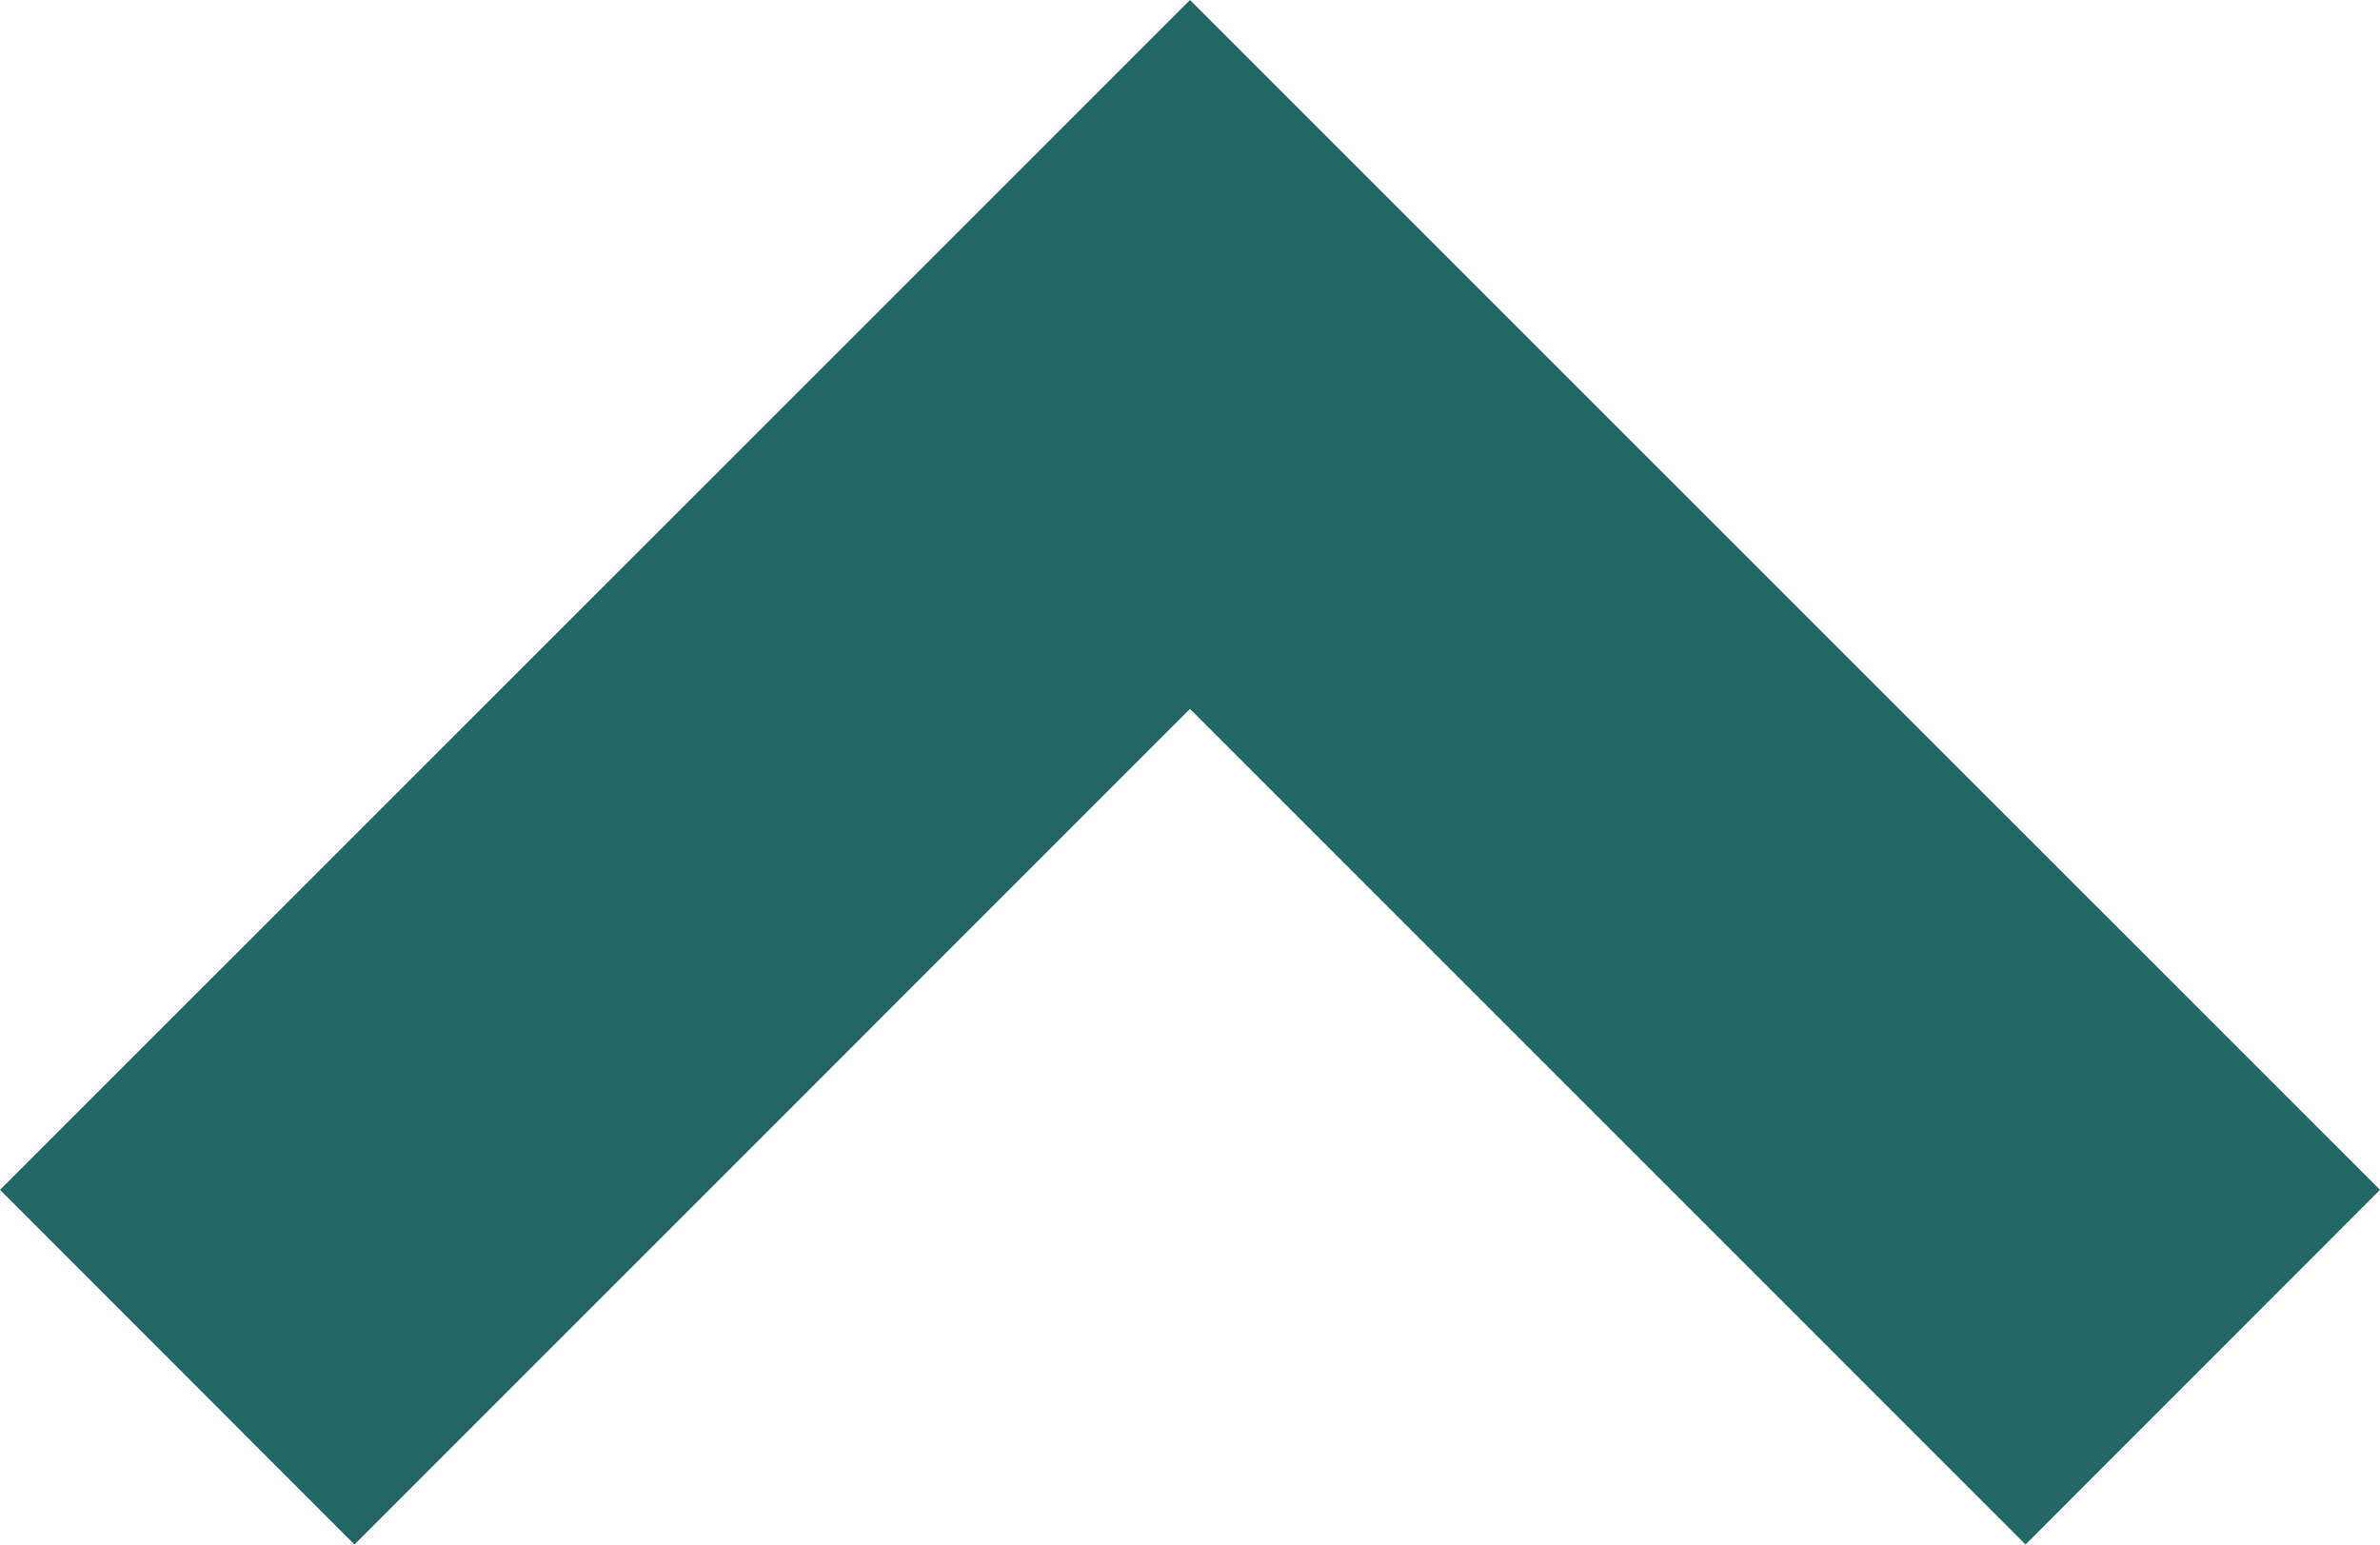
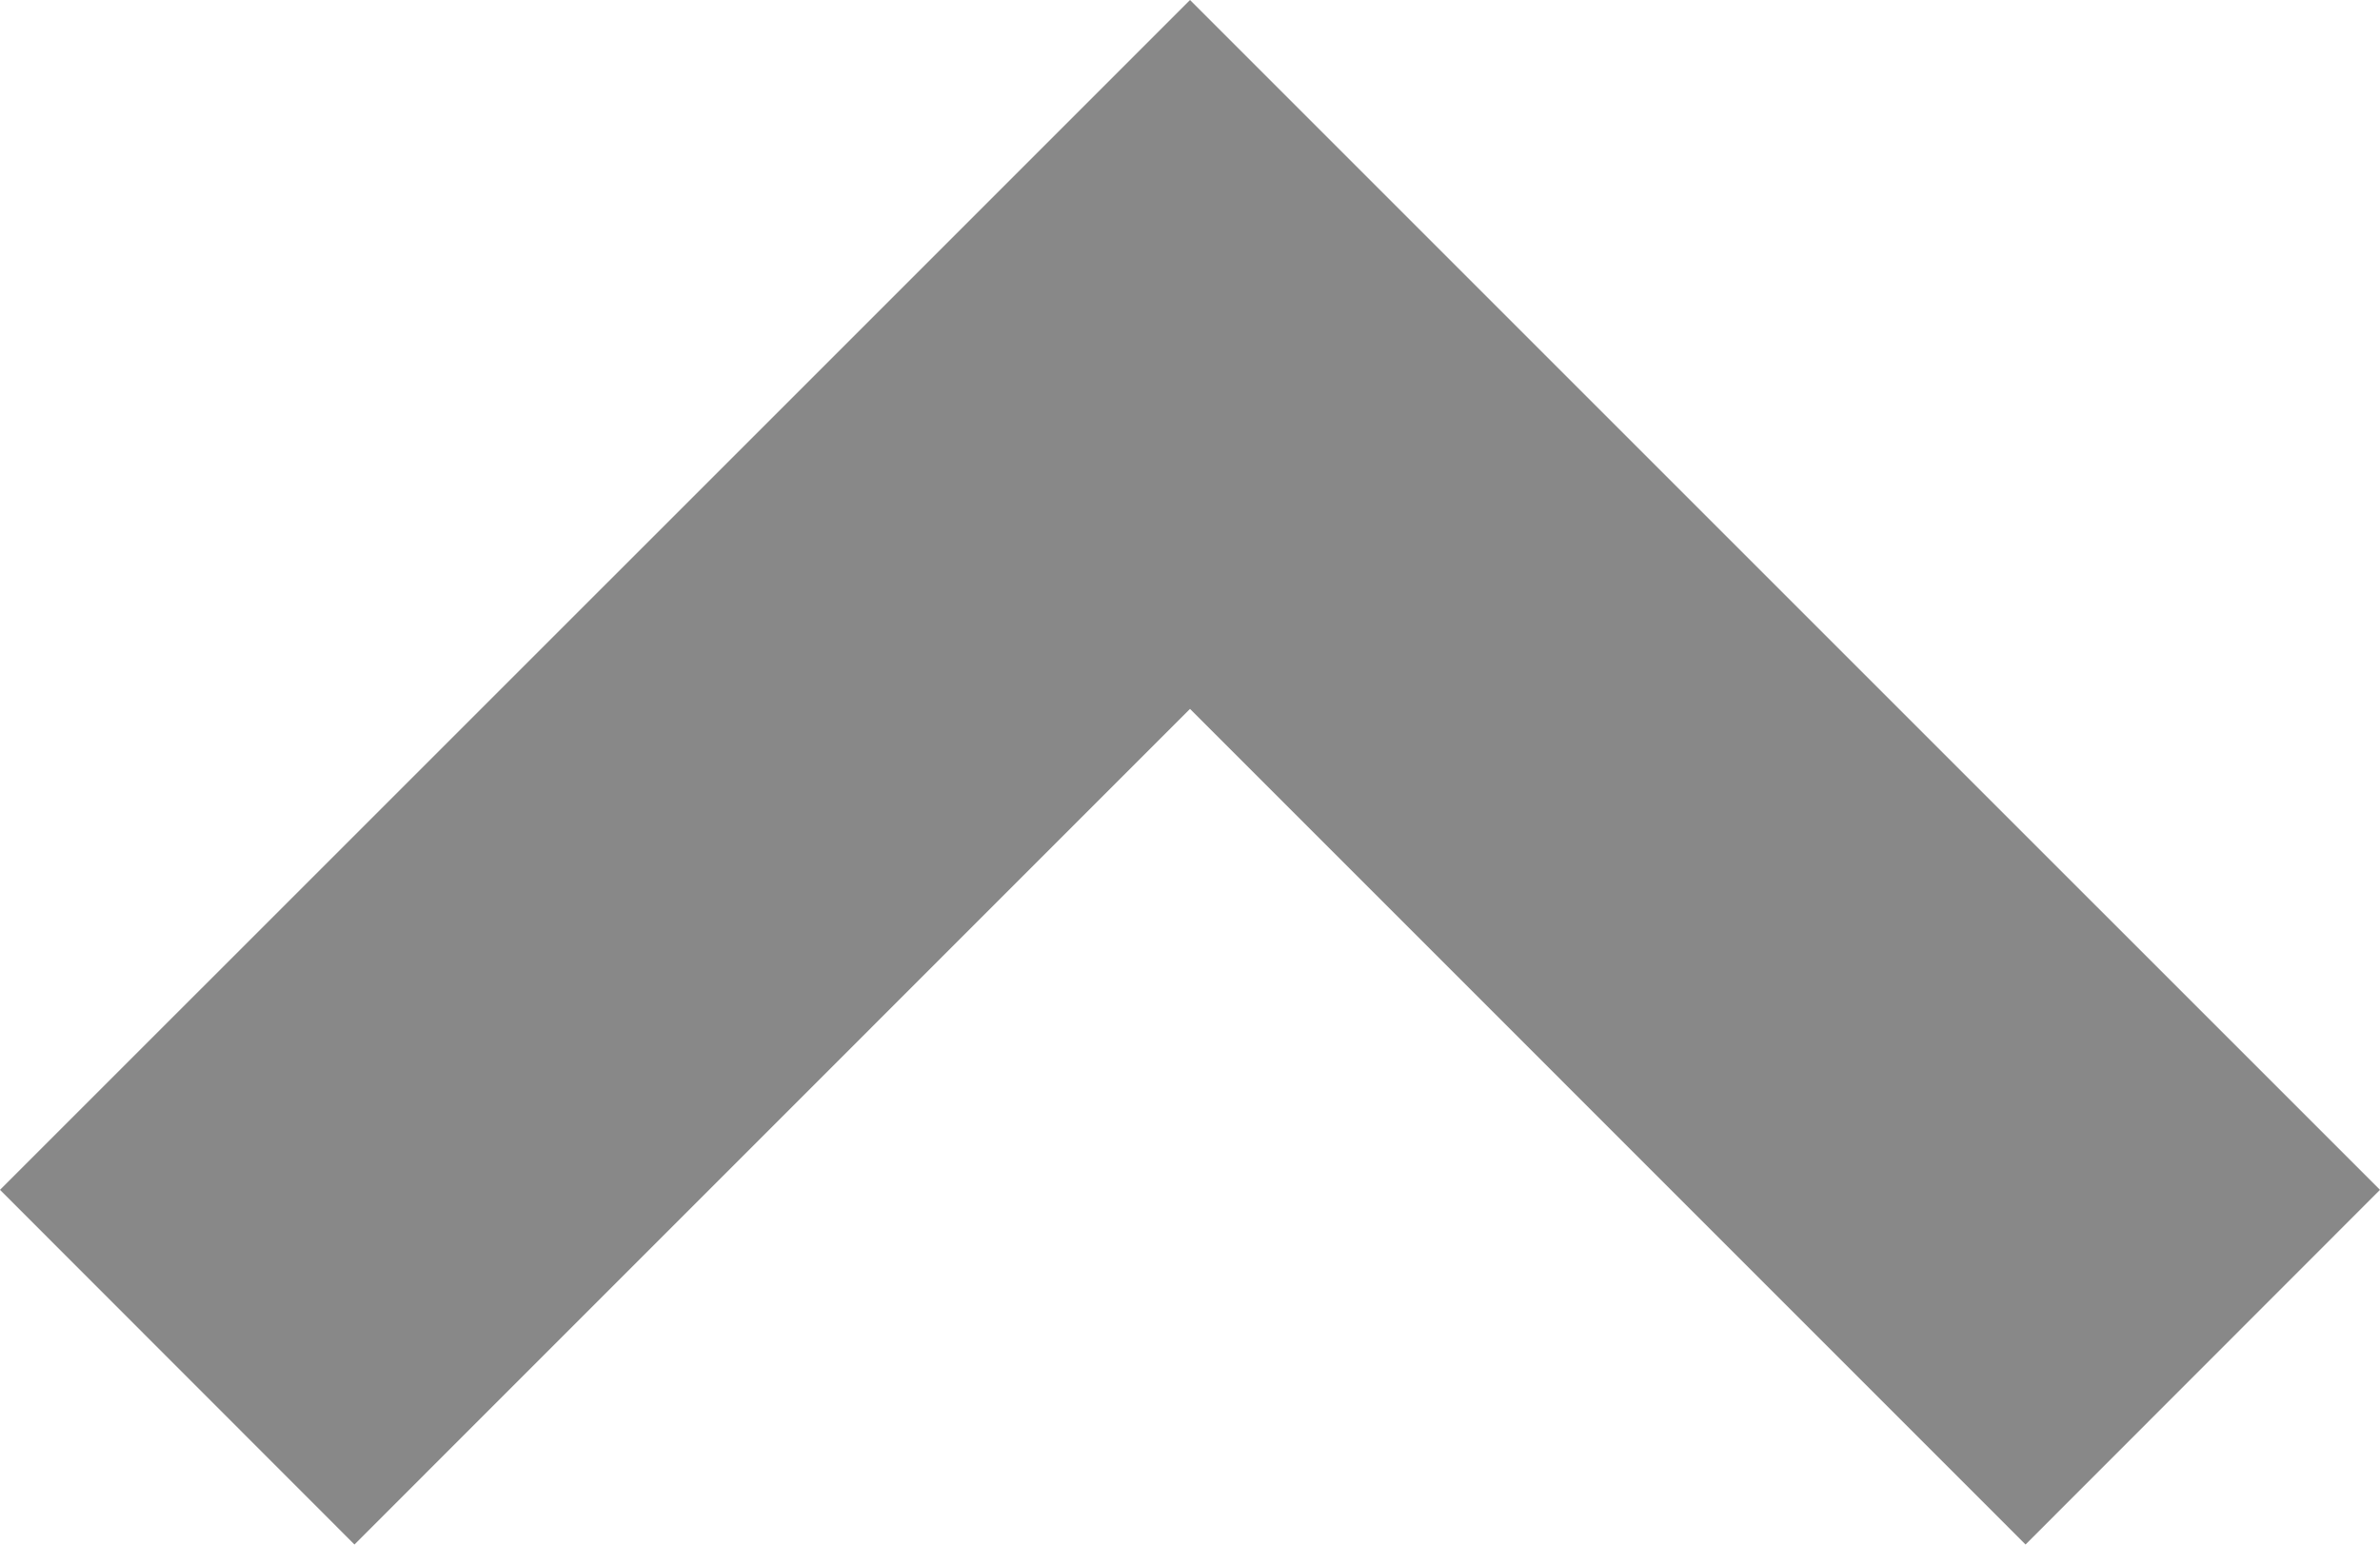
<svg xmlns="http://www.w3.org/2000/svg" viewBox="0 0 1200 779">
-   <path fill="#266" d="M600.002 0L421.286 178.732 0 599.953 178.72 778.79l421.282-421.342 421.282 421.342L1200 599.953 778.733 178.732 600.002 0z" />
+   <path fill="#888" d="M600.002 0L421.286 178.732 0 599.953 178.72 778.79l421.282-421.342 421.282 421.342L1200 599.953 778.733 178.732 600.002 0z" />
</svg>
